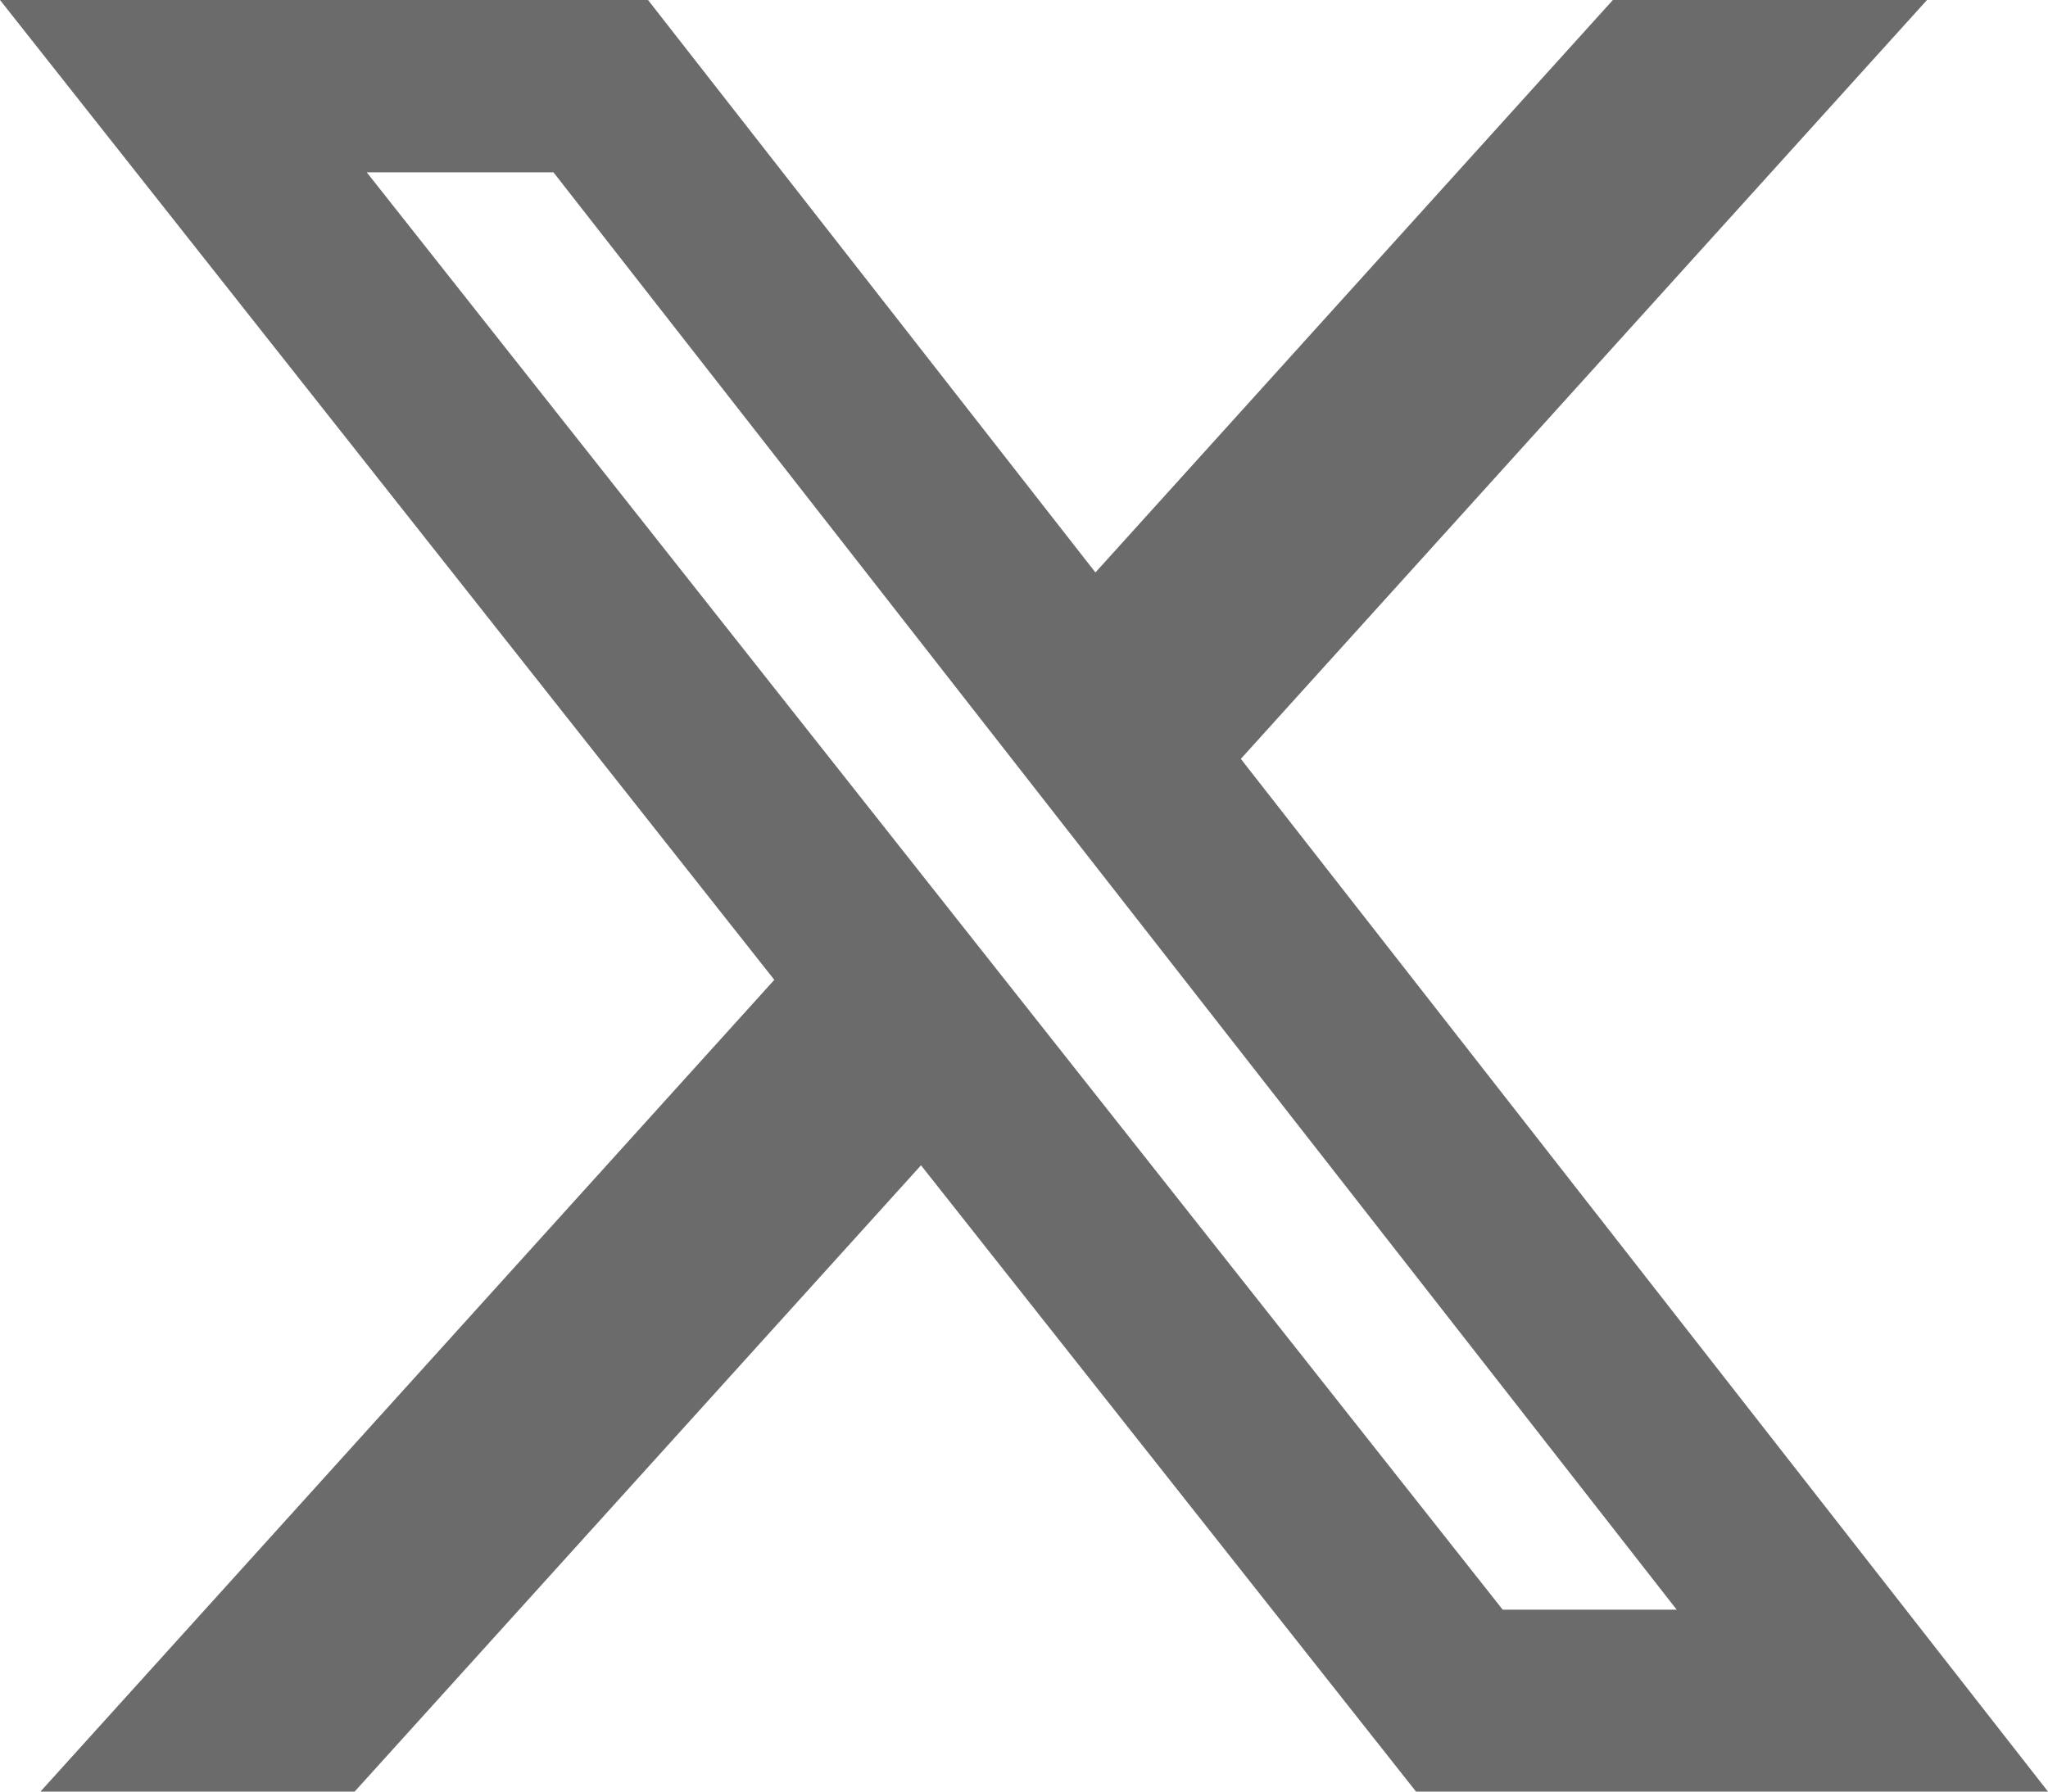
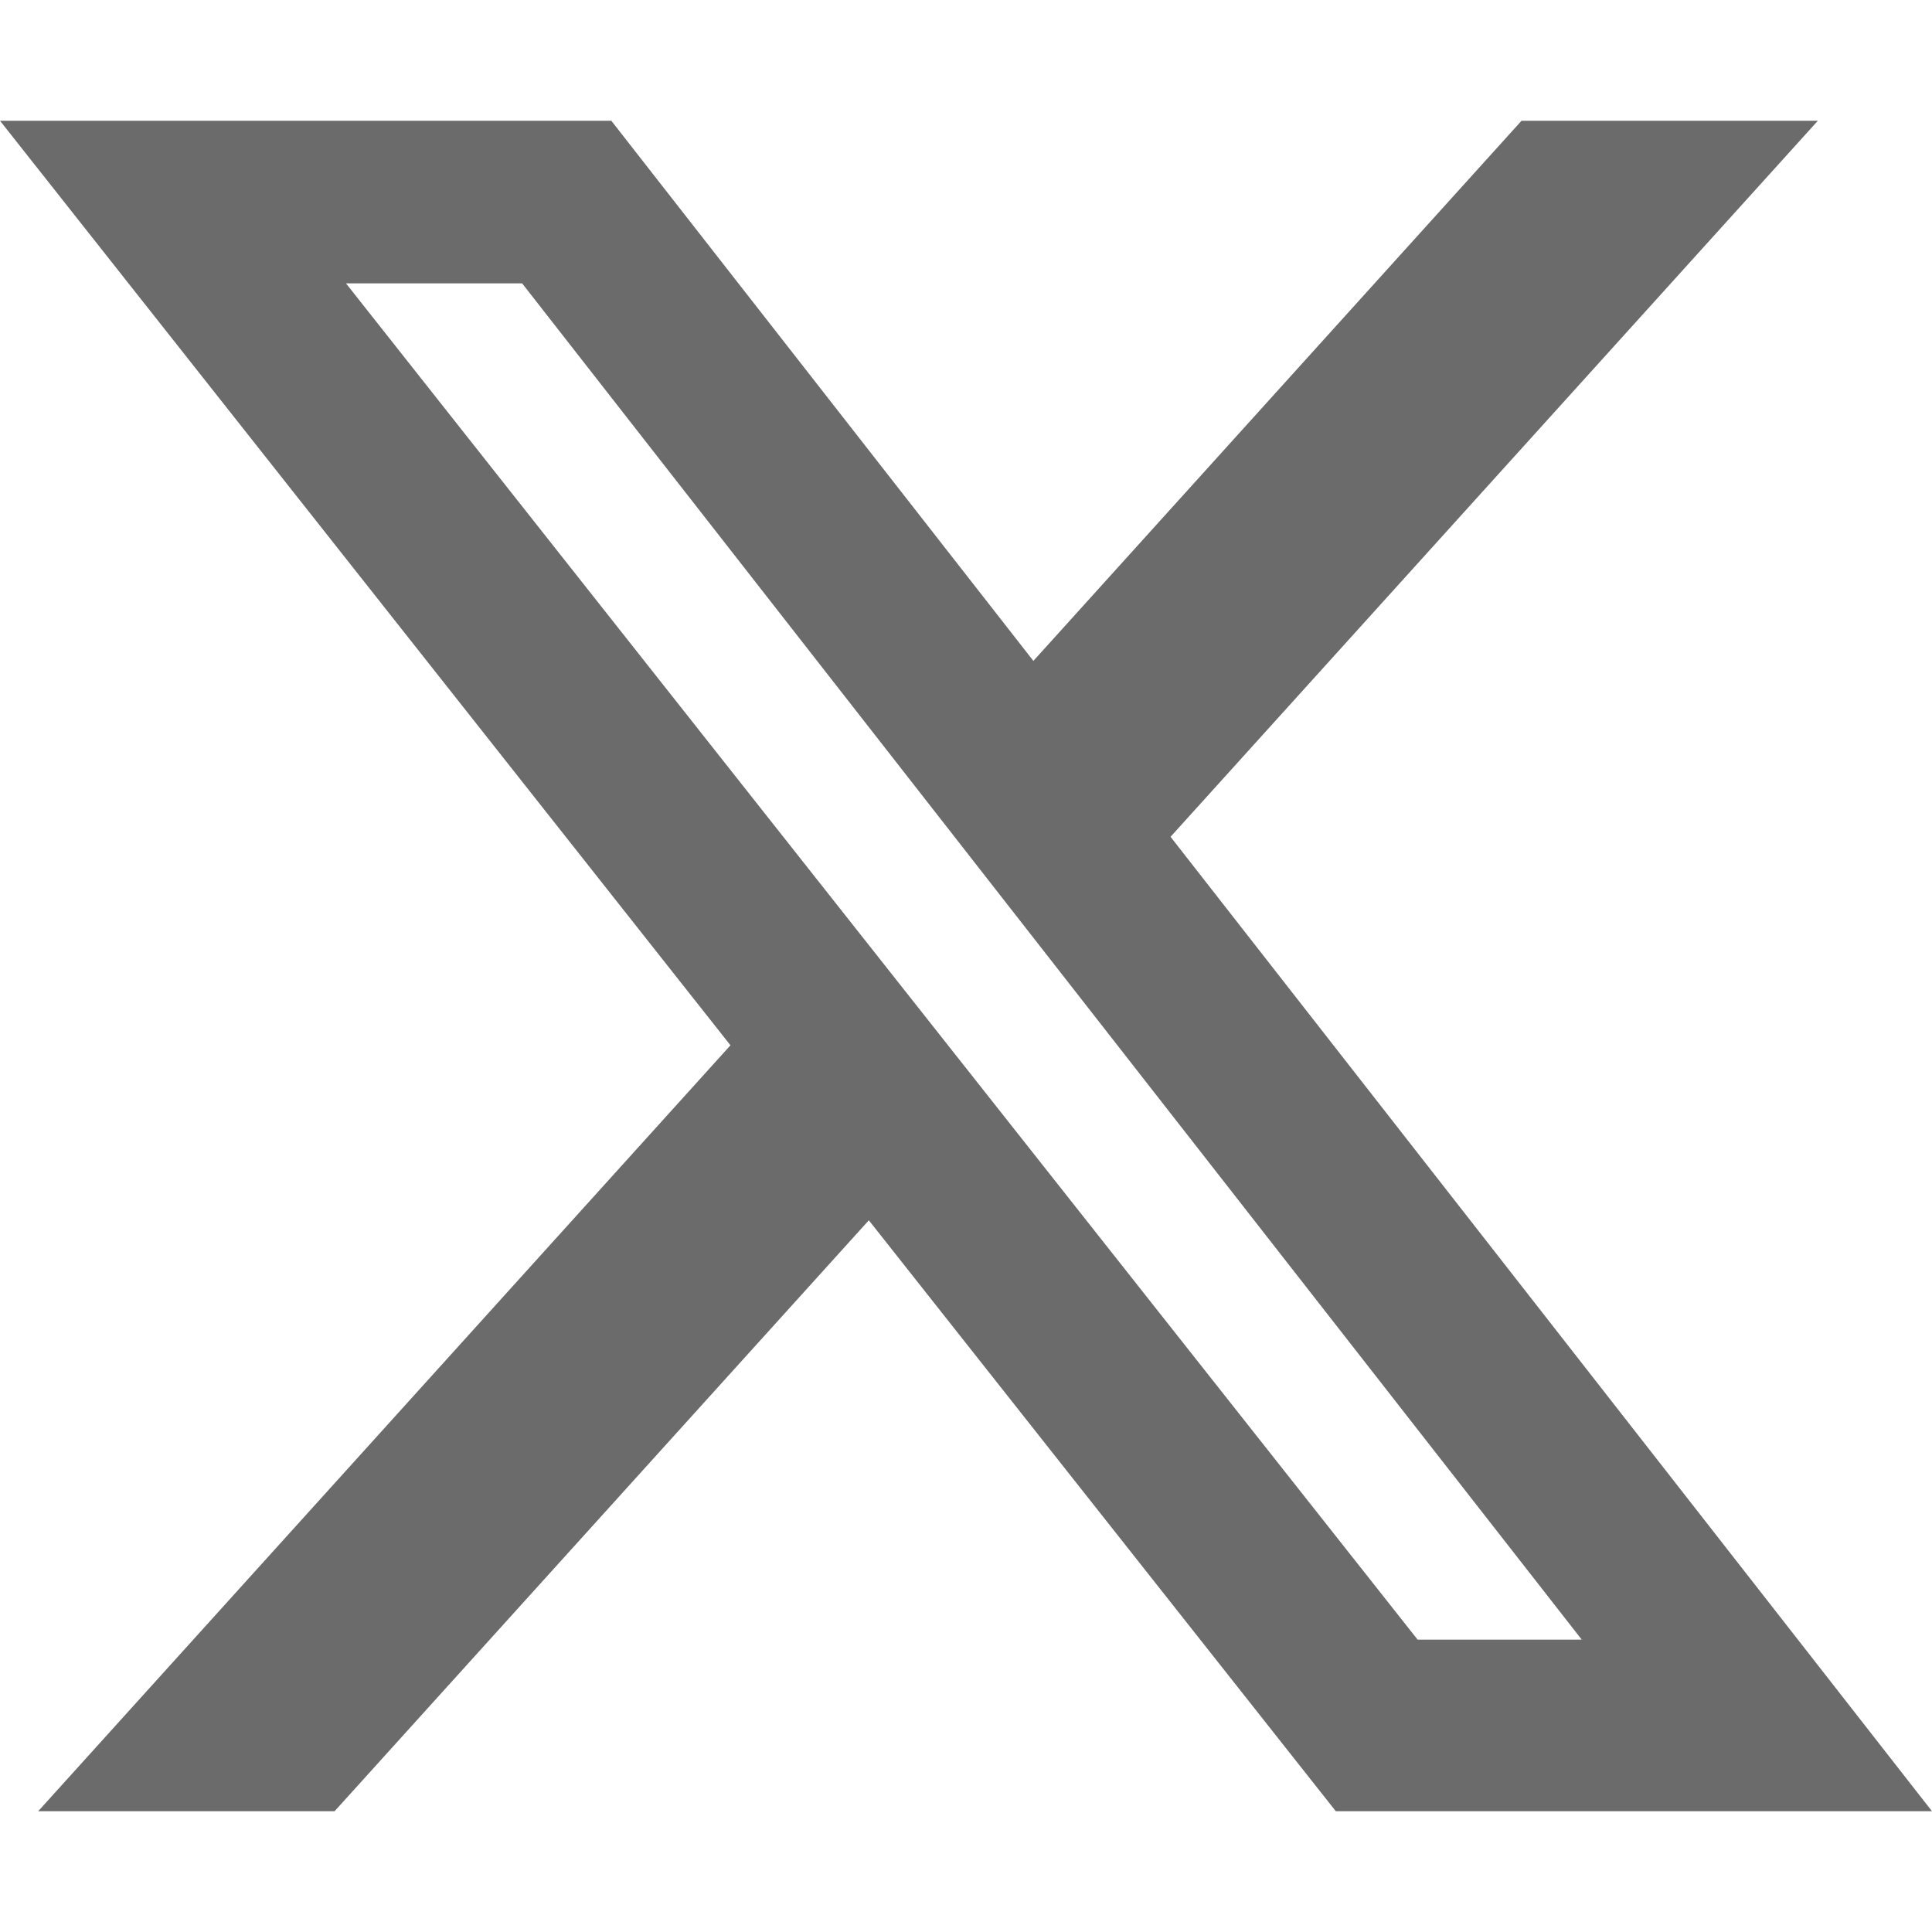
- <svg xmlns="http://www.w3.org/2000/svg" width="24" height="21" viewBox="0 0 24 21" fill="none">
+ <svg xmlns="http://www.w3.org/2000/svg" width="24" height="24" viewBox="0 0 24 21" fill="none">
  <path d="M18.901 0H22.582L14.541 8.895L24 21H16.594L10.793 13.659L4.156 21H0.474L9.074 11.485L0 0H7.594L12.837 6.71L18.901 0ZM17.61 18.868H19.649L6.486 2.02H4.298L17.61 18.868Z" fill="#6B6B6B" />
</svg>
